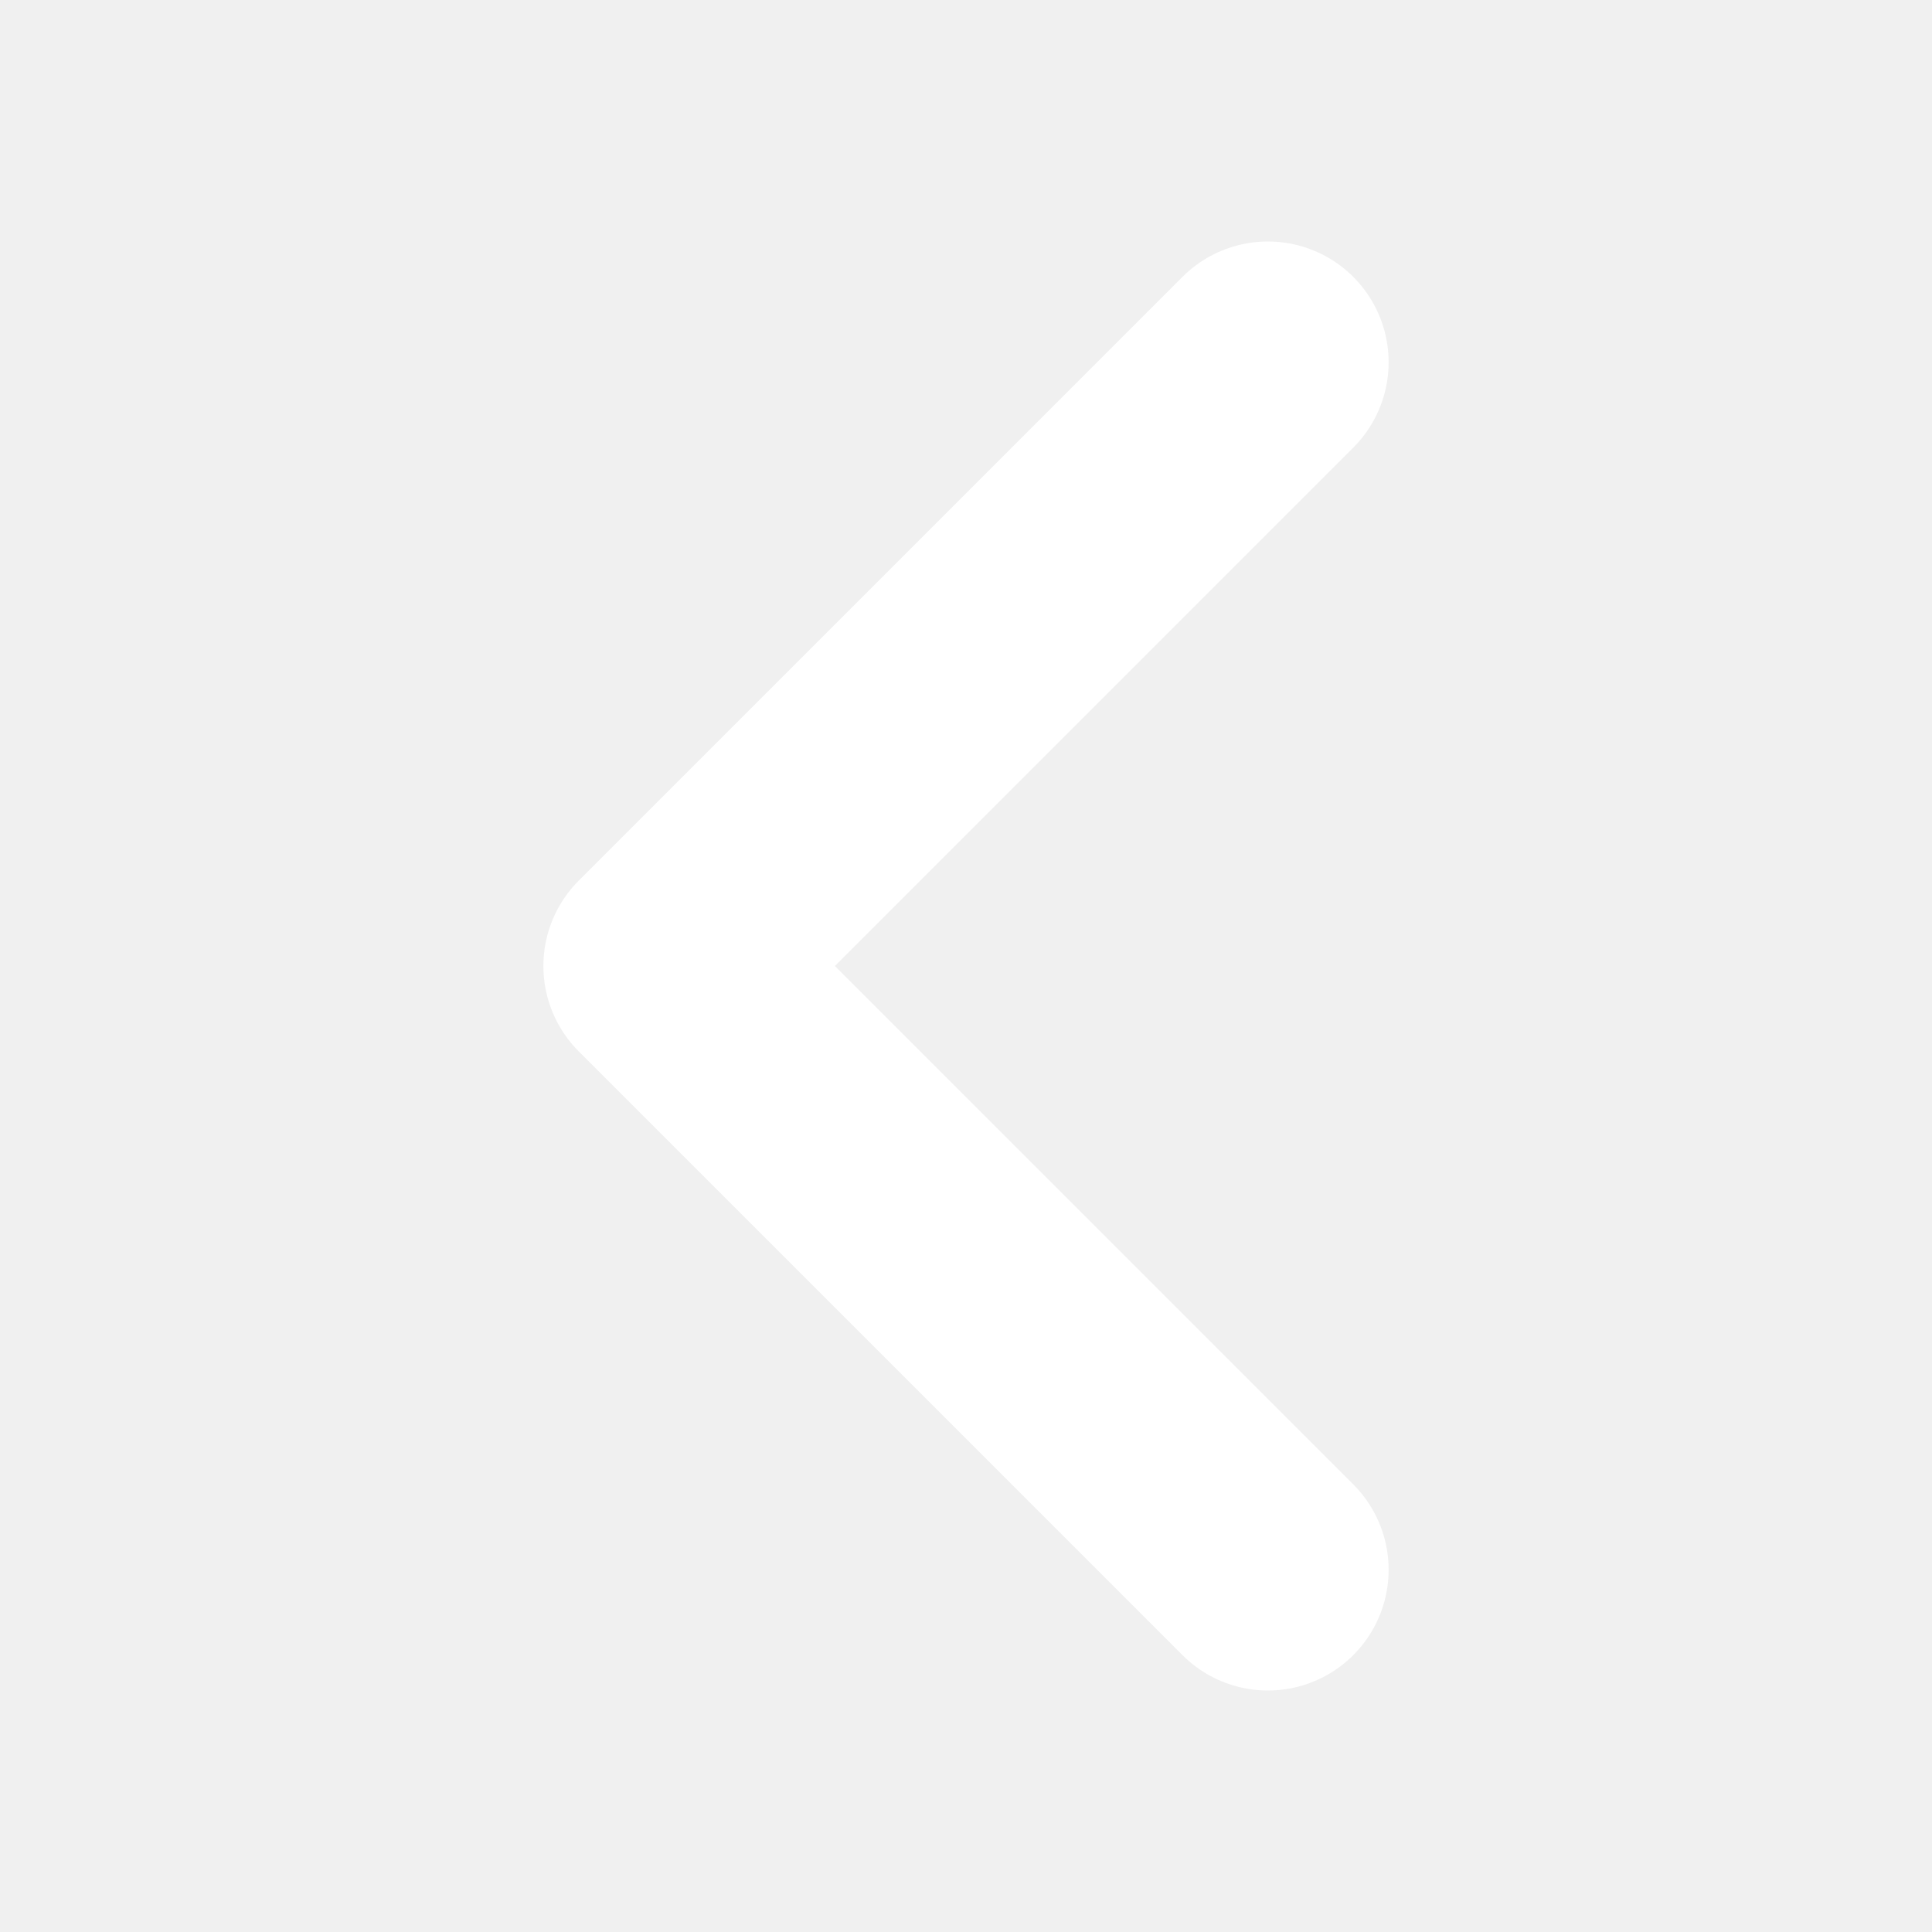
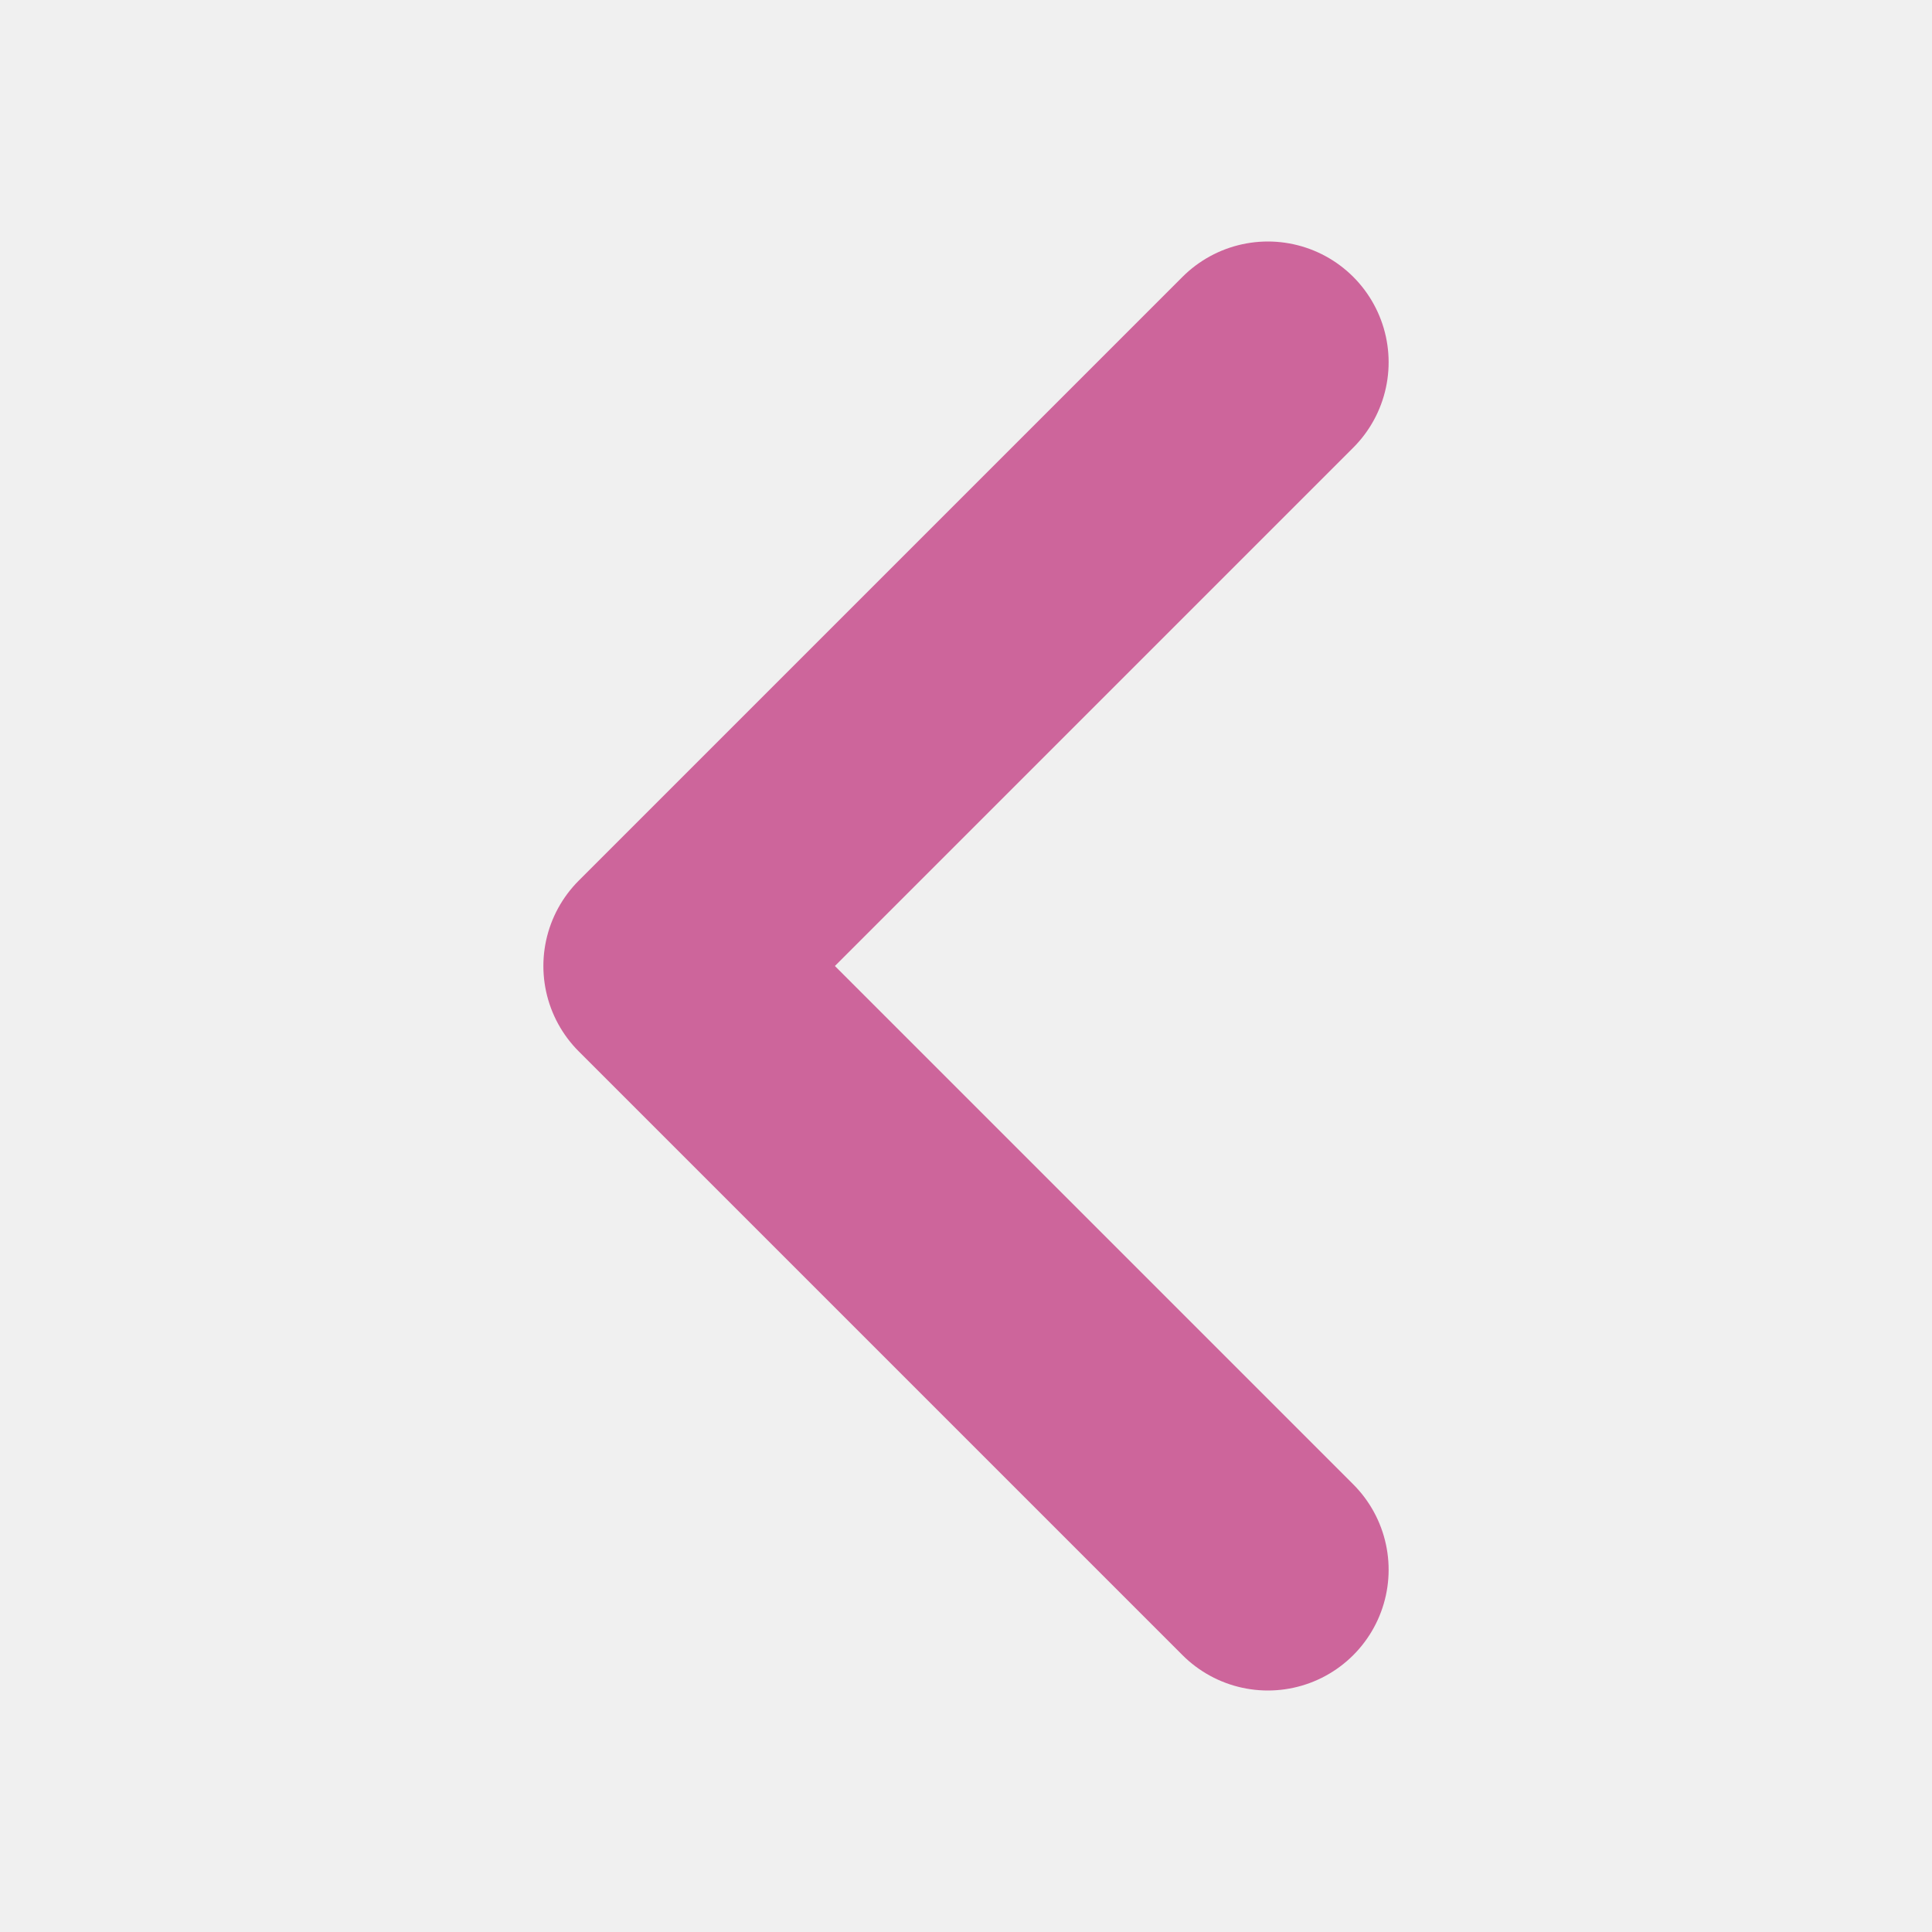
- <svg xmlns="http://www.w3.org/2000/svg" aria-hidden="true" fill="none" viewBox="0 0 24 24" stroke-width="3" stroke="#fff">
+ <svg xmlns="http://www.w3.org/2000/svg" aria-hidden="true" fill="none" viewBox="0 0 24 24" stroke-width="3" stroke="#CD659B">
  <path stroke-linecap="round" stroke-linejoin="round" d="M15.75 19.5L8.25 12l7.5-7.5" />
</svg>
